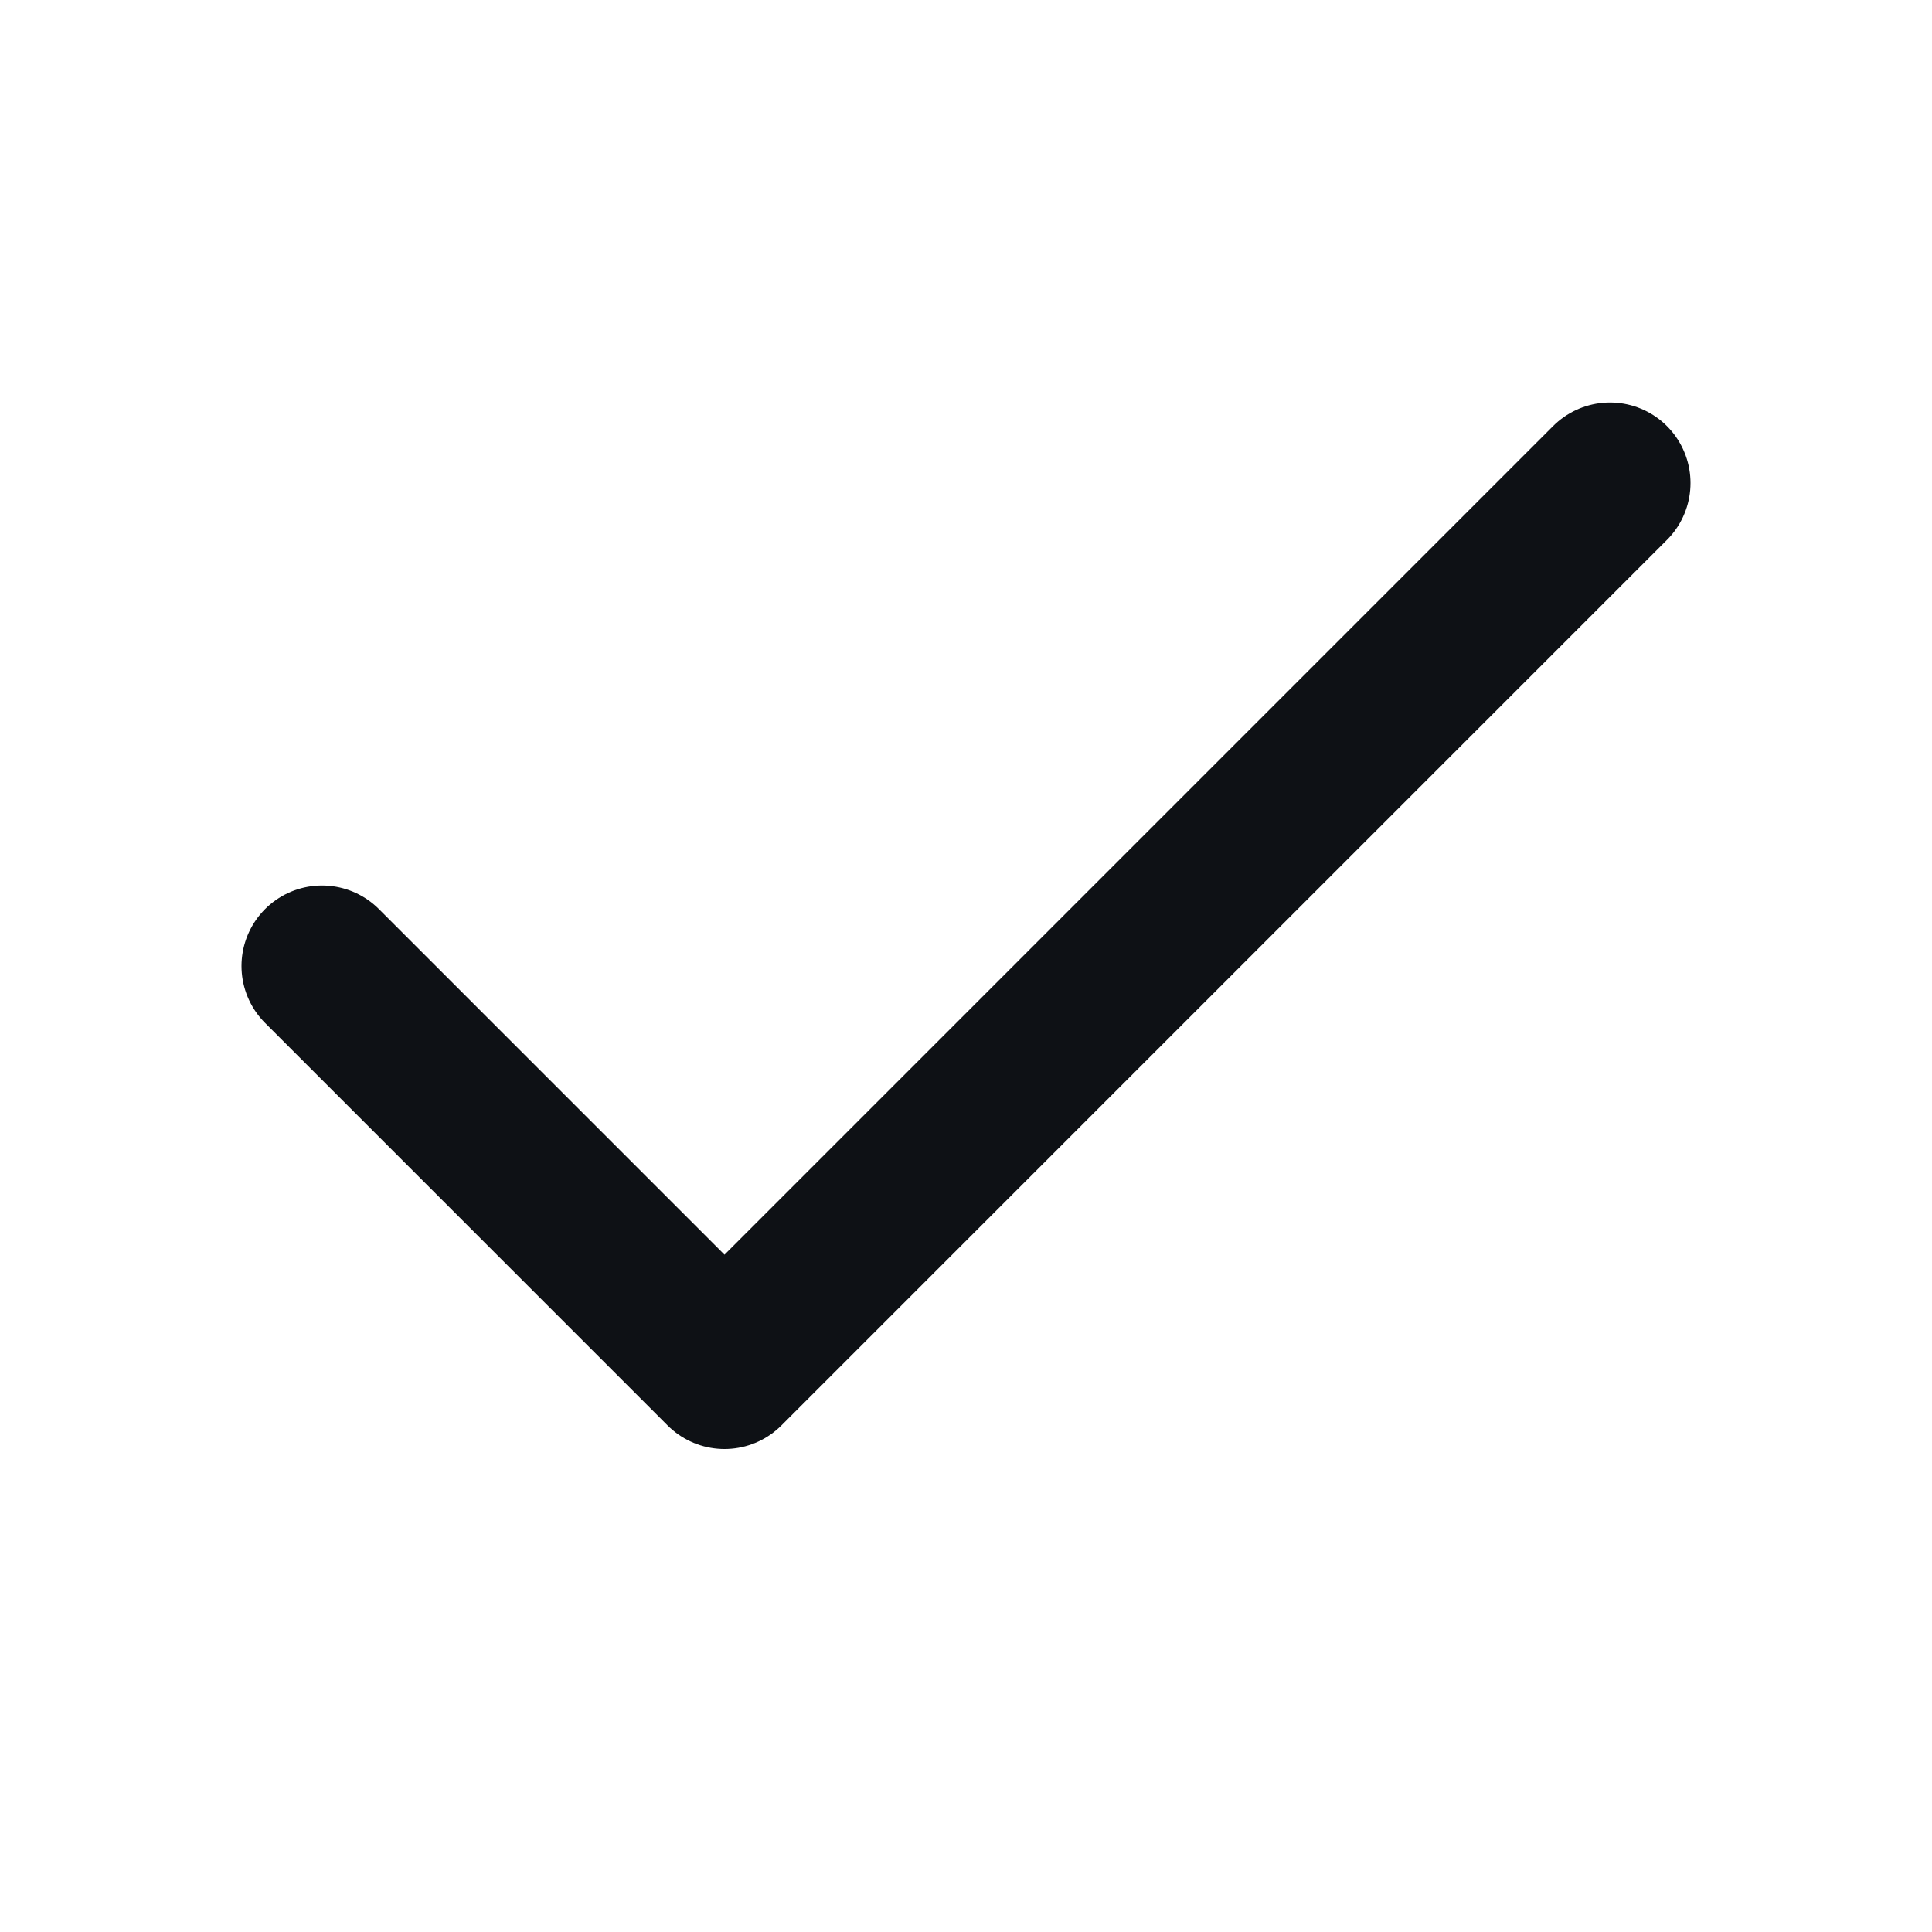
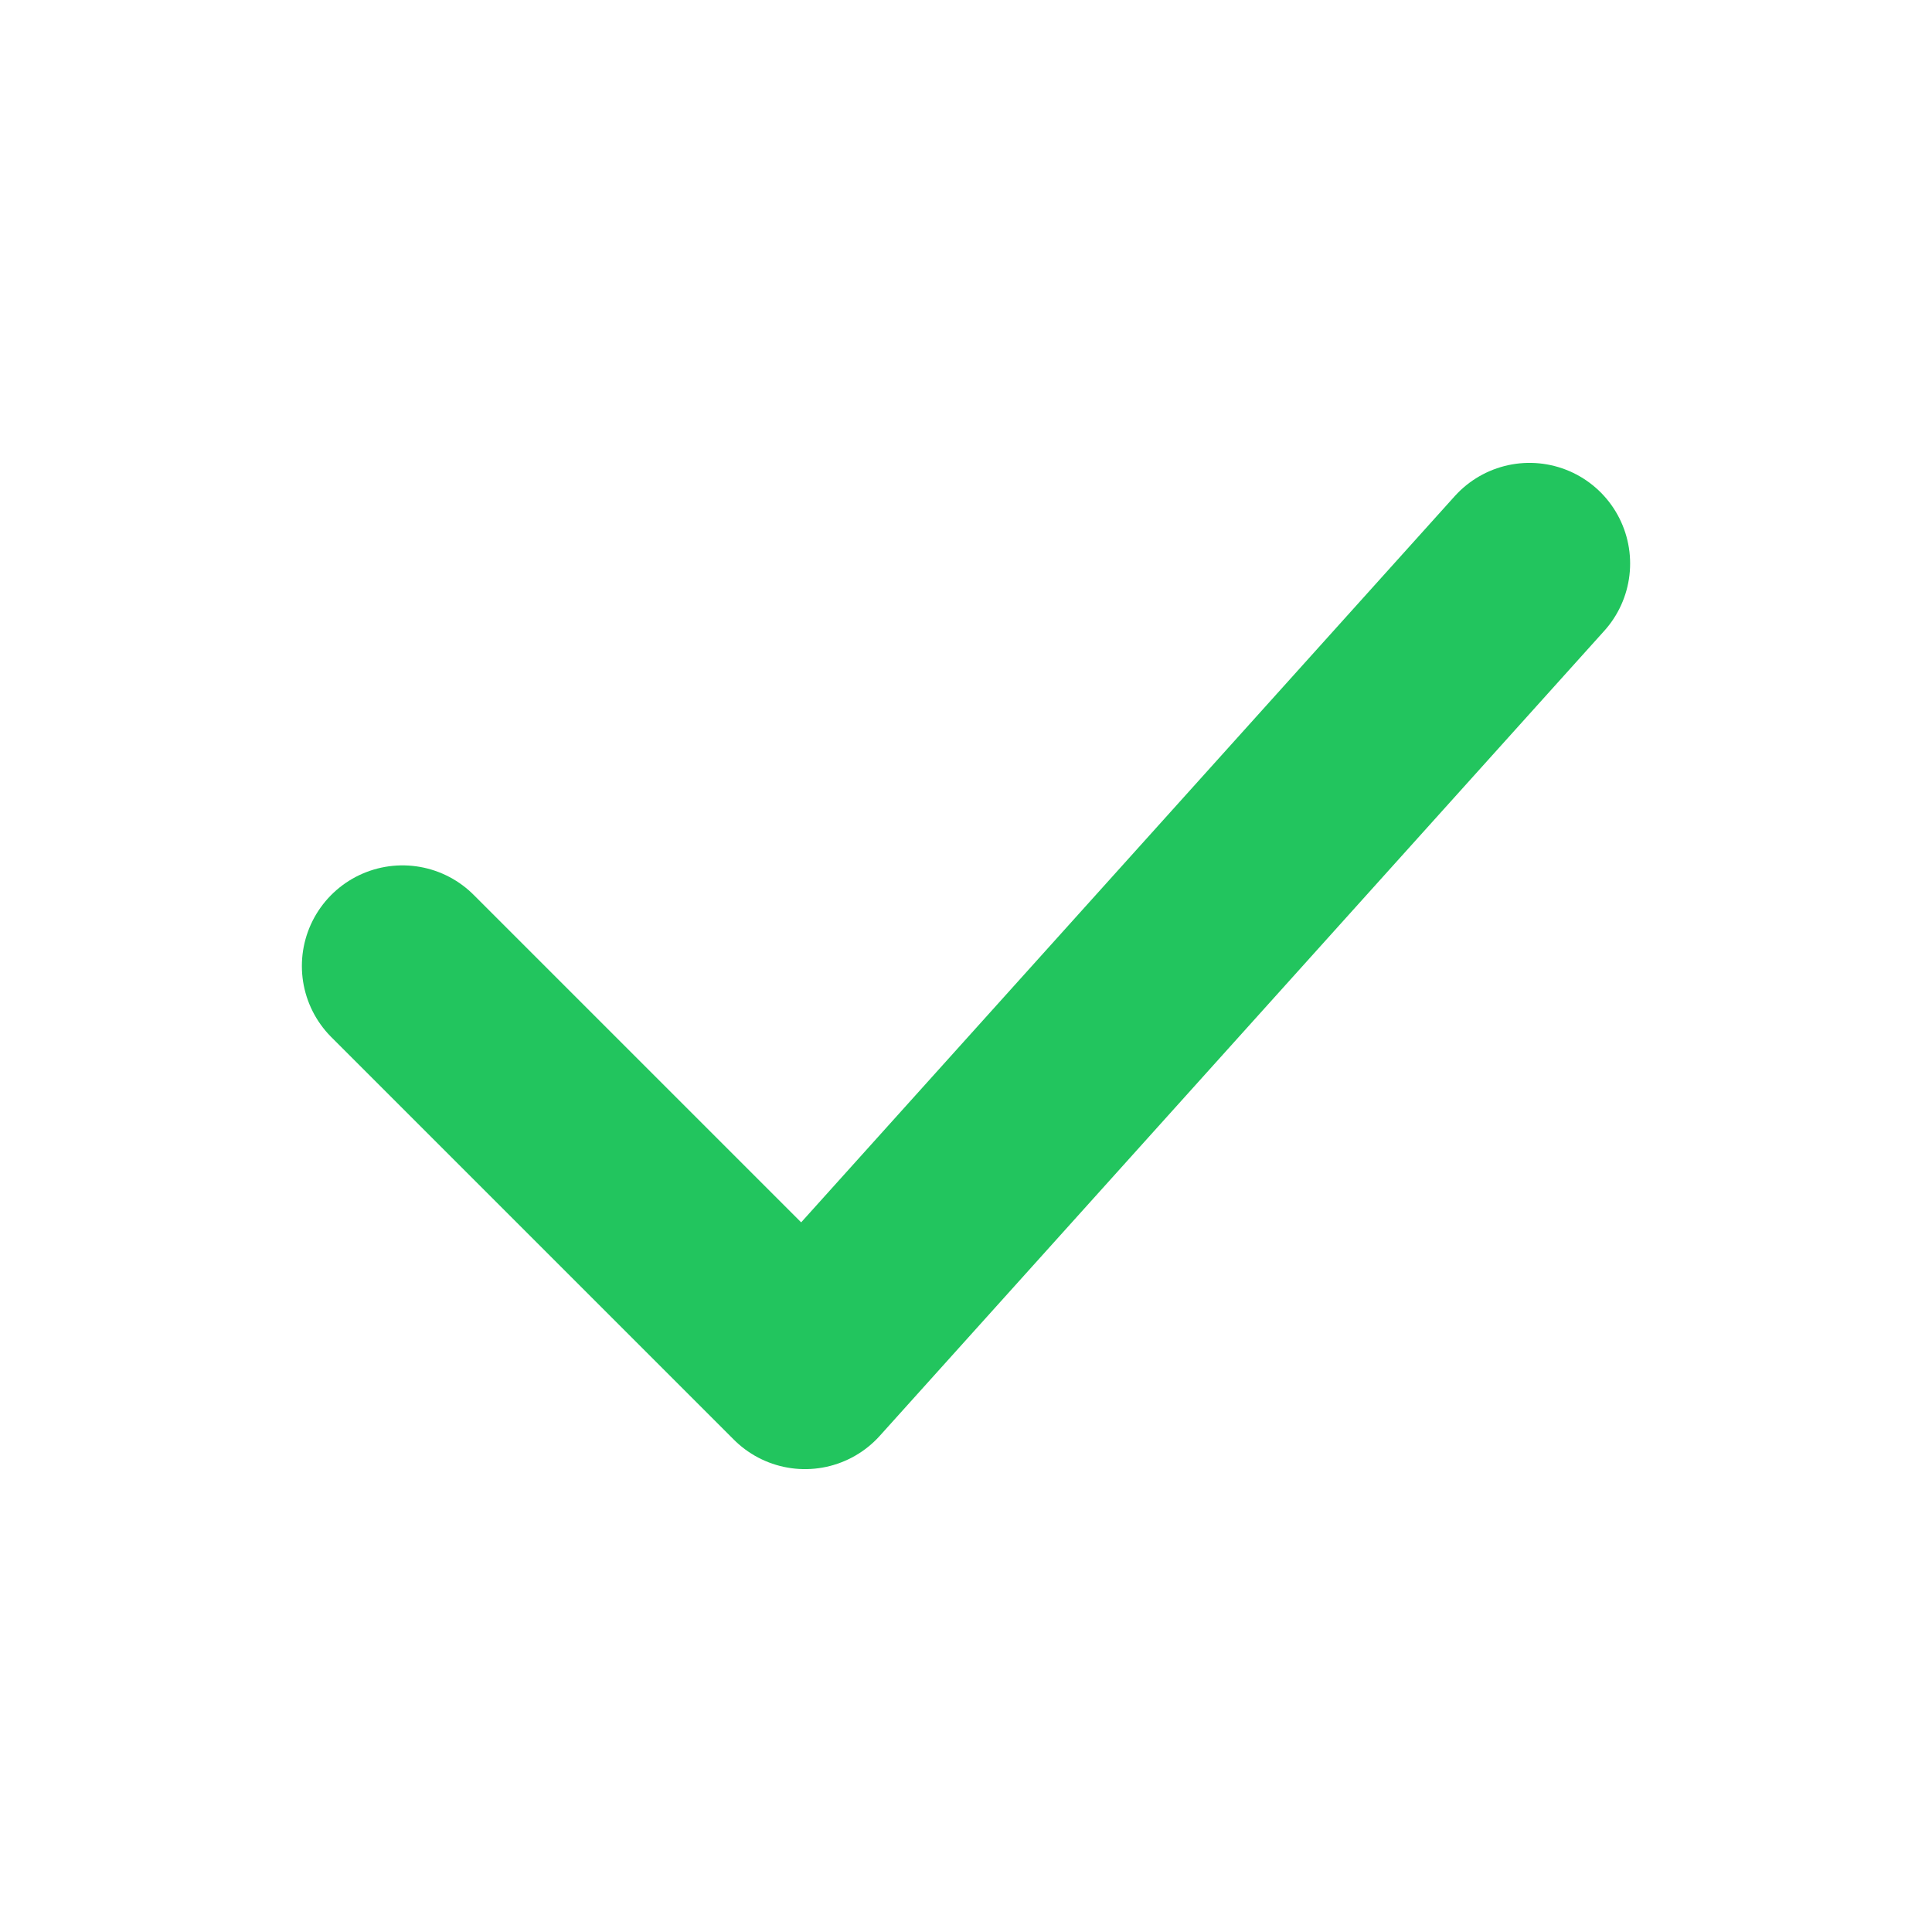
- <svg xmlns="http://www.w3.org/2000/svg" width="24" height="24" viewBox="0 0 24 24" fill="none" stroke="#0e1115" stroke-width="2" stroke-linecap="round" stroke-linejoin="round">
-   <path d="M20 6 9 17l-5-5" />
+ <svg xmlns="http://www.w3.org/2000/svg" viewBox="0 0 24 24" width="24" height="24" fill="none">
+   <polyline points="5 12 10 17 19 7" stroke="#22c55e" stroke-width="2.5" stroke-linecap="round" stroke-linejoin="round" />
</svg>
